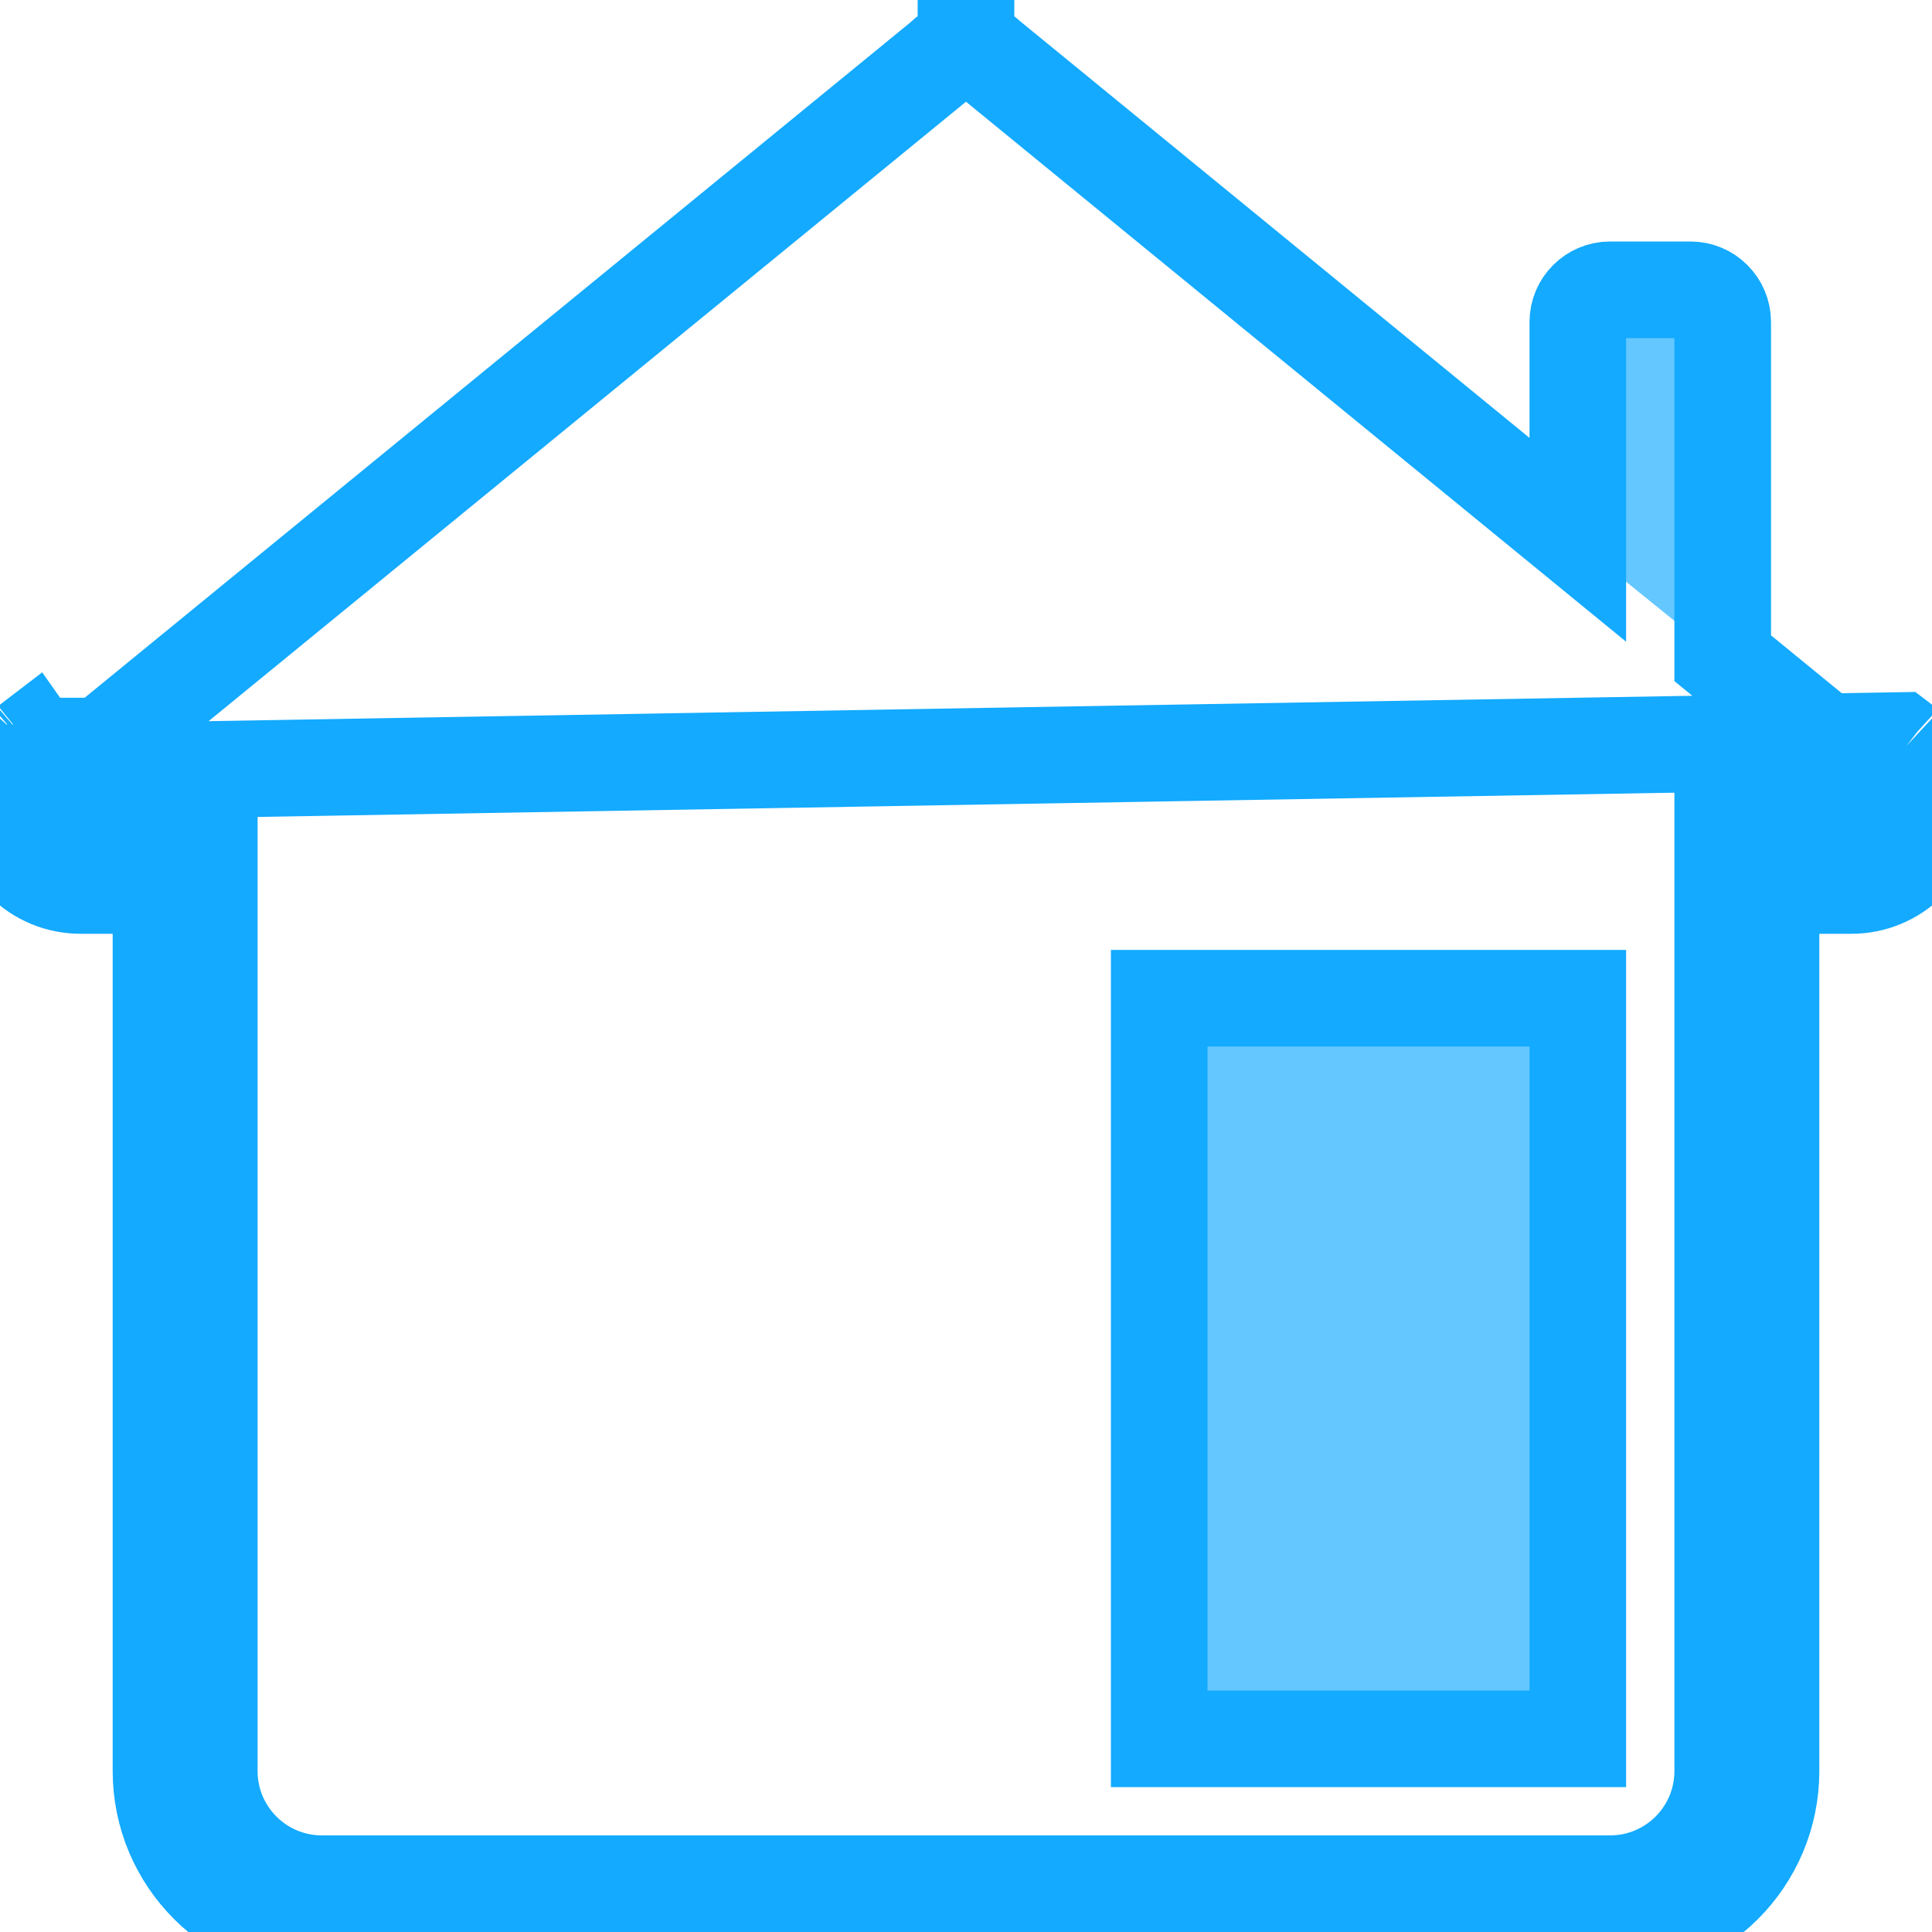
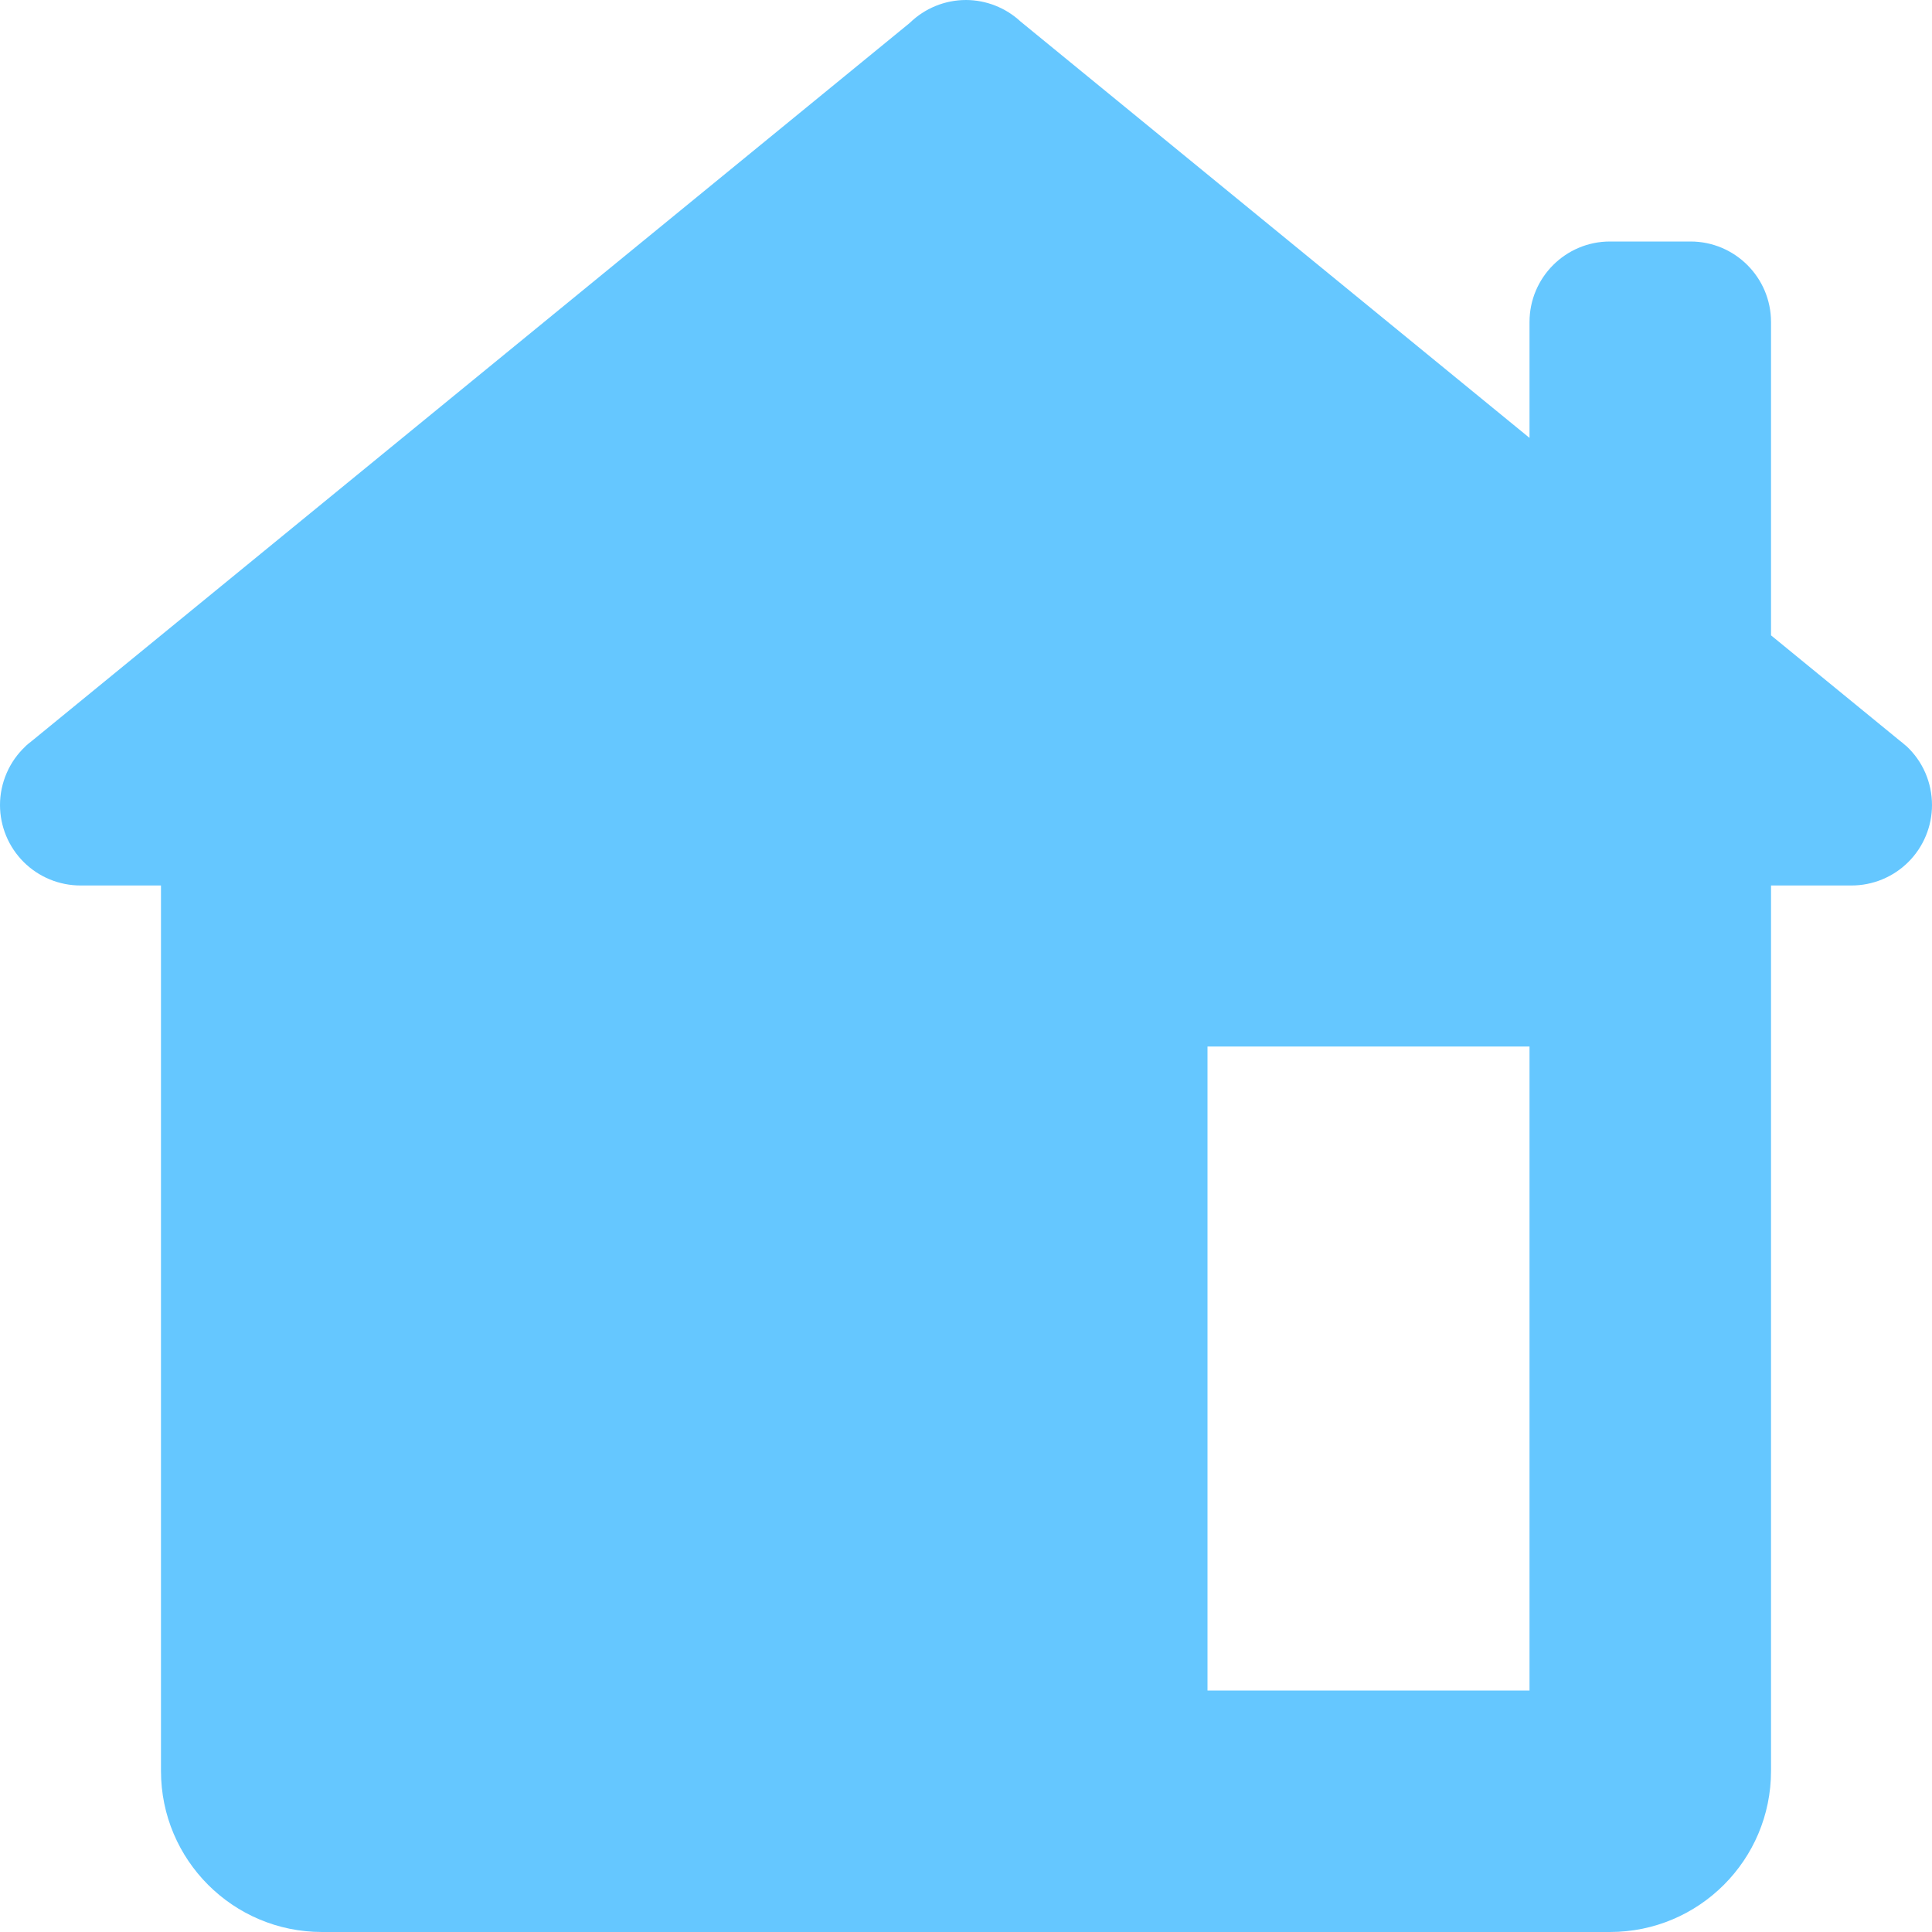
<svg xmlns="http://www.w3.org/2000/svg" width="40" height="40" viewBox="0 0 40 40" fill="none">
-   <path d="M0.139 16.003C0.048 16.212 0 16.438 0 16.667M0.139 16.003L39.329 15.332C39.369 15.362 39.407 15.393 39.443 15.426L39.469 15.446M0.139 16.003C0.23 15.793 0.363 15.605 0.531 15.449V15.446M0.139 16.003L0.636 15.446M0 16.667C0 17.109 0.176 17.533 0.488 17.845C0.801 18.158 1.225 18.333 1.667 18.333H2.333H3.333V19.333V36.667C3.333 38.508 4.825 40 6.667 40H33.333C35.175 40 36.667 38.508 36.667 36.667V19.333V18.333H37.667H38.333C38.775 18.333 39.199 18.158 39.512 17.845C39.824 17.533 40 17.109 40 16.667C40 16.438 39.953 16.211 39.862 16.001C39.771 15.791 39.637 15.602 39.469 15.446M0 16.667L1 16.668C1 16.668 1 16.668 1 16.667M0 16.667H1C1 16.667 1 16.667 1 16.667M39.469 15.446L39.261 15.67L38.788 16.178C38.798 16.187 38.808 16.197 38.817 16.207M39.469 15.446L38.869 16.246L38.843 16.226L38.817 16.207M38.817 16.207L38.806 16.199L38.772 16.167C38.757 16.154 38.742 16.142 38.726 16.13L38.711 16.118L38.696 16.106L36.034 13.928L35.667 13.628V13.154V6.667C35.667 6.299 35.368 6 35 6H33.333C32.966 6 32.667 6.299 32.667 6.667V9.066V11.176L31.034 9.84L20.496 1.22L20.472 1.2L20.449 1.178C20.326 1.065 20.166 1.001 19.998 1M38.817 16.207C38.87 16.263 38.914 16.328 38.945 16.4C38.981 16.484 39 16.574 39 16.666V16.667C39 16.843 38.93 17.013 38.805 17.138C38.68 17.263 38.51 17.333 38.333 17.333H36.667H35.667V18.333V36.667C35.667 37.956 34.623 39 33.333 39H6.667C5.377 39 4.333 37.956 4.333 36.667V18.333V17.333H3.333H1.667C1.49 17.333 1.32 17.263 1.195 17.138C1.07 17.013 1 16.844 1 16.667M19.998 1C19.825 1 19.658 1.069 19.534 1.19L19.502 1.221L19.468 1.249L1.287 16.119L1.272 16.132L1.255 16.144C1.248 16.15 1.24 16.156 1.233 16.162M19.998 1C19.998 1 19.997 1 19.997 1L20 0L20 1C20 1 19.999 1 19.998 1ZM1 16.667C1 16.576 1.019 16.486 1.056 16.402C1.092 16.319 1.145 16.243 1.212 16.181L1.23 16.164M1.23 16.164L1.233 16.162M1.23 16.164L1.211 16.18L1.175 16.211L0.559 15.48L0.533 15.449L0.531 15.446M1.23 16.164L1.23 16.164C1.231 16.164 1.231 16.164 1.231 16.164M1.233 16.162C1.232 16.163 1.231 16.163 1.231 16.164M1.233 16.162L1.237 16.159L1.236 16.159L1.254 16.142L1.284 16.114L1.531 15.884V15.449V15.446H0.737H0.73H0.636L0.592 15.394M1.231 16.164L0.654 15.345C0.633 15.361 0.613 15.377 0.592 15.394M1.231 16.164L0.636 15.446M0.592 15.394L0.636 15.446M0.592 15.394L0.531 15.446M0.636 15.446H0.531M25 20.667H24V21.667V35V36H25H31.667H32.667V35V21.667V20.667H31.667H25Z" fill="#13AAFF" fill-opacity="0.65" stroke="#13AAFF" stroke-width="2" />
+   <path d="M20 0C19.564 2.83888e-05 19.146 0.171 18.835 0.475L0.654 15.345C0.633 15.361 0.613 15.377 0.592 15.394L0.531 15.446V15.449C0.363 15.605 0.23 15.793 0.139 16.003C0.048 16.212 0 16.438 0 16.667C0 17.109 0.176 17.533 0.488 17.845C0.801 18.158 1.225 18.333 1.667 18.333H3.333V36.667C3.333 38.508 4.825 40 6.667 40H33.333C35.175 40 36.667 38.508 36.667 36.667V18.333H38.333C38.775 18.333 39.199 18.158 39.512 17.845C39.824 17.533 40 17.109 40 16.667C40 16.438 39.953 16.211 39.862 16.001C39.771 15.791 39.637 15.602 39.469 15.446L39.443 15.426C39.407 15.393 39.369 15.362 39.329 15.332L36.667 13.154V6.667C36.667 5.747 35.92 5 35 5H33.333C32.413 5 31.667 5.747 31.667 6.667V9.066L21.13 0.446C20.823 0.161 20.419 0.001 20 0ZM25 21.667H31.667V35H25V21.667Z" fill="#13AAFF" fill-opacity="0.65" />
</svg>
